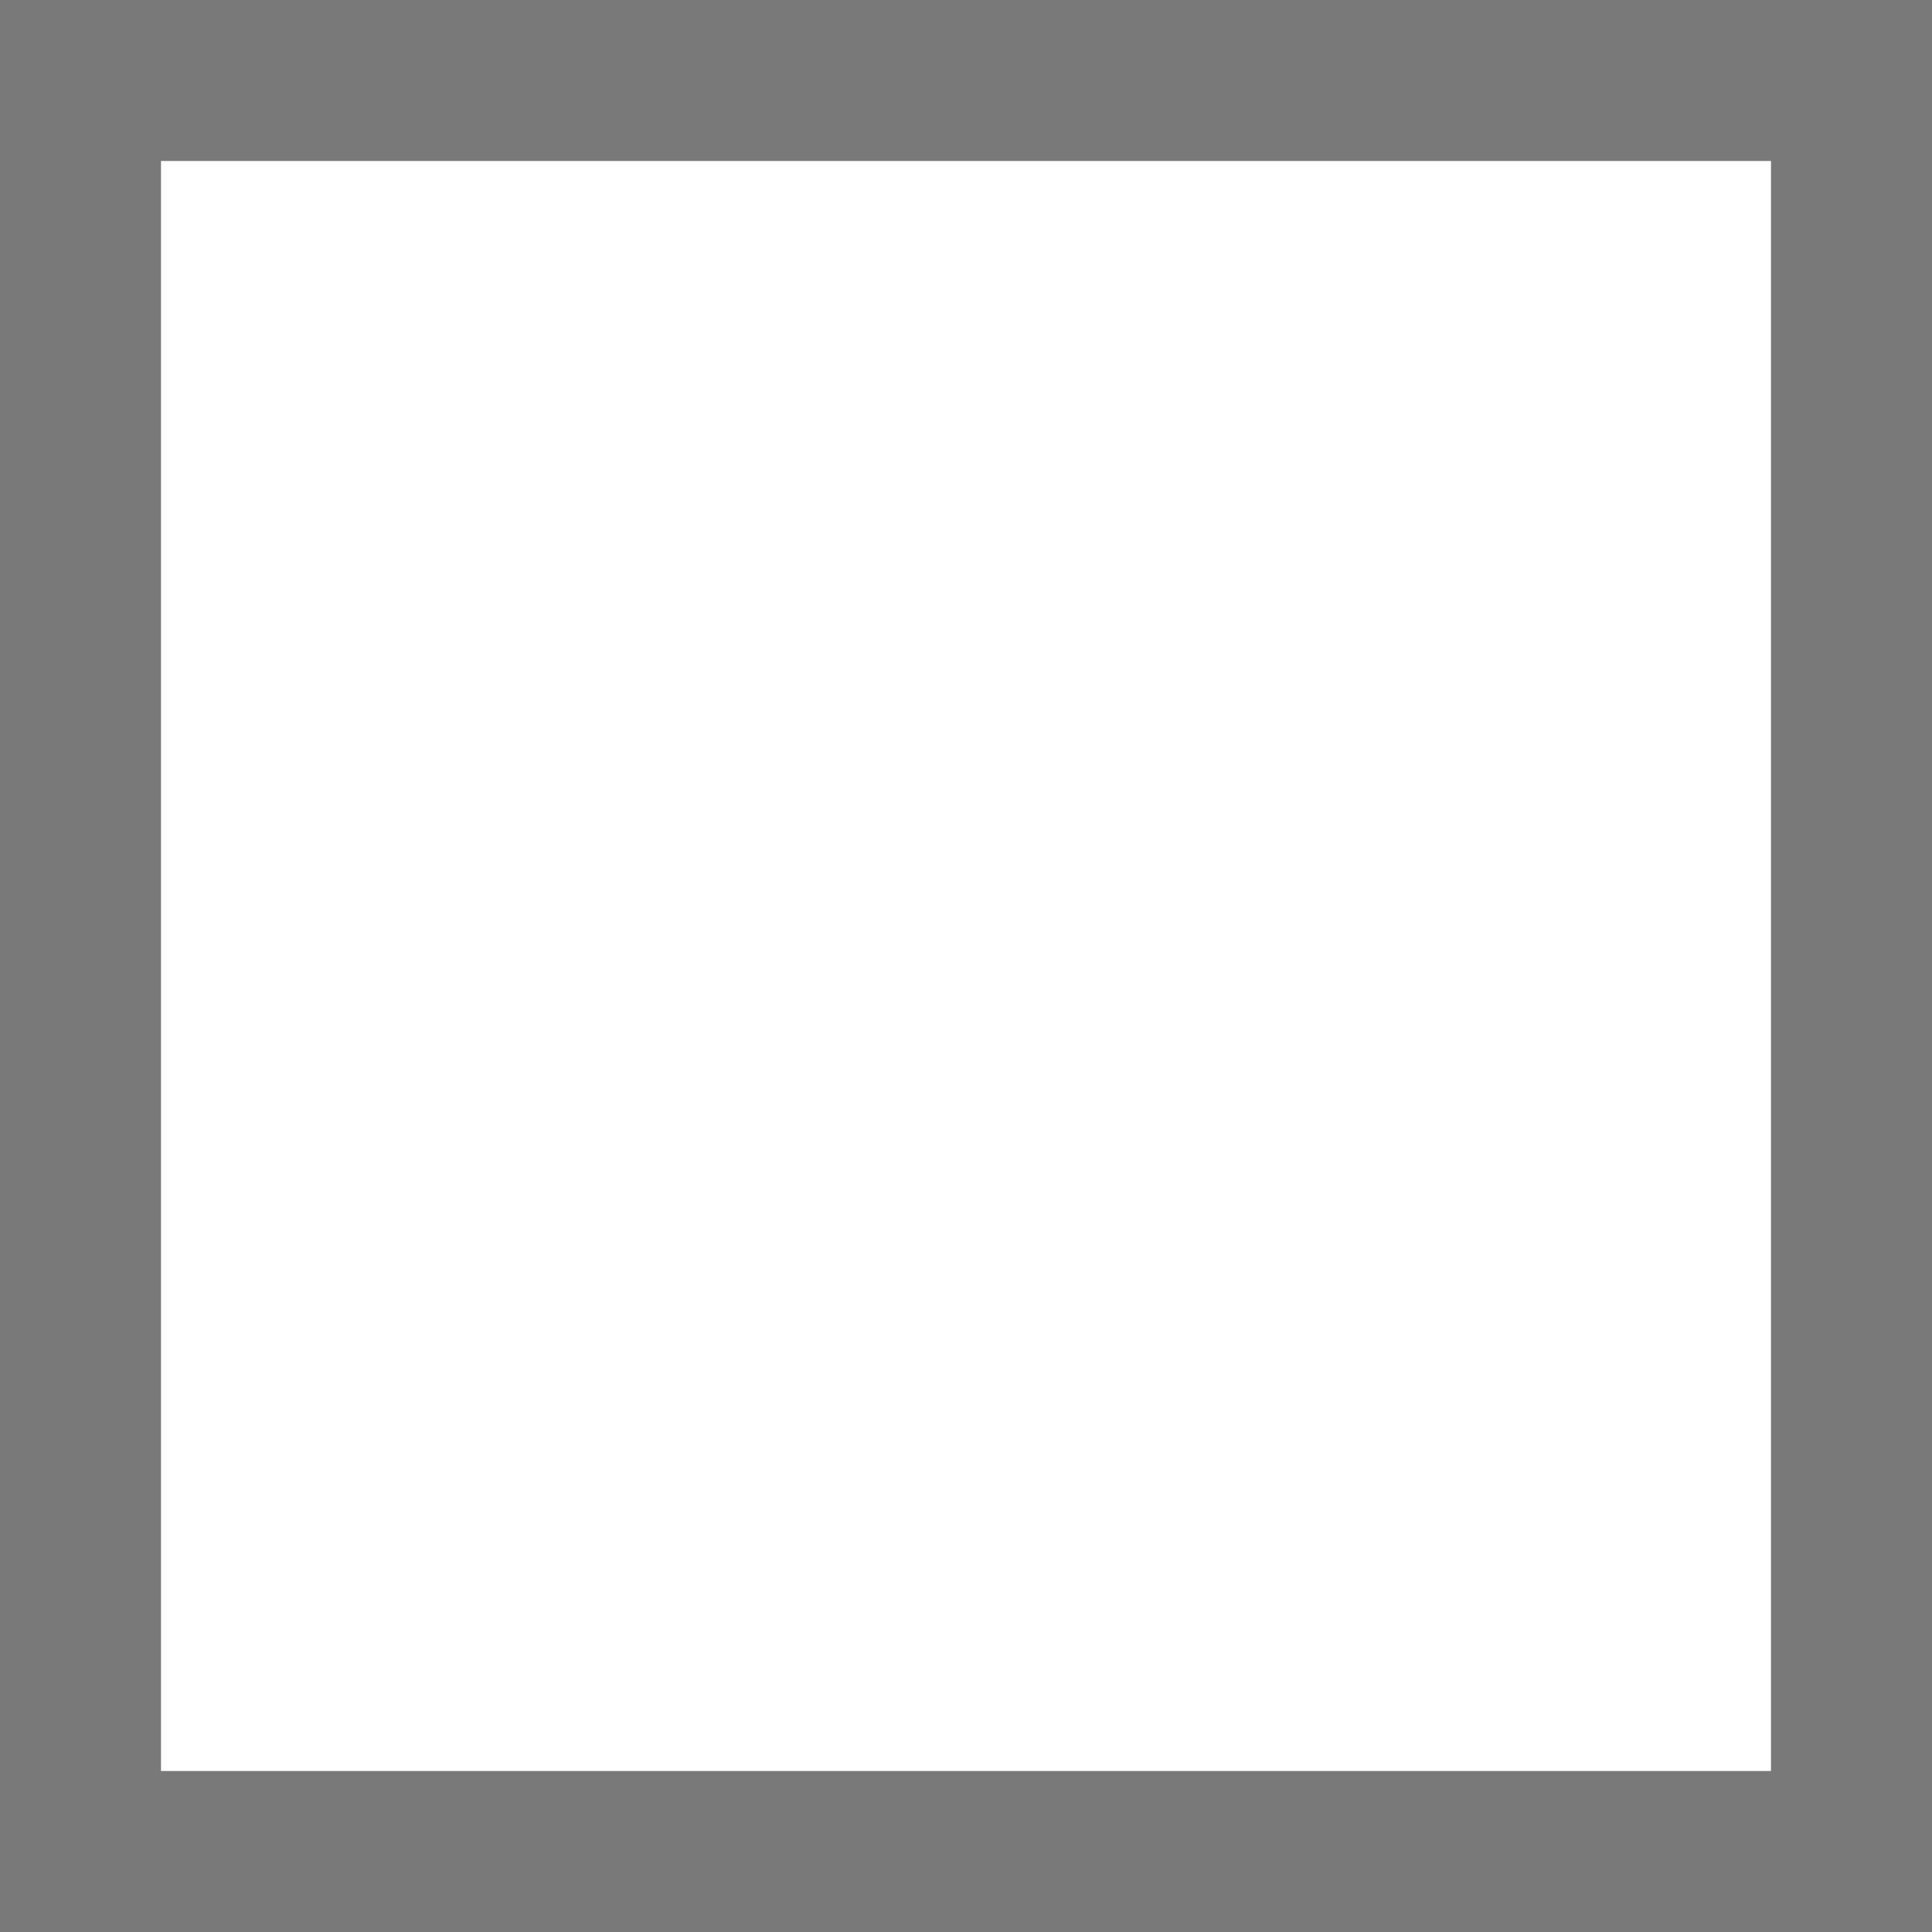
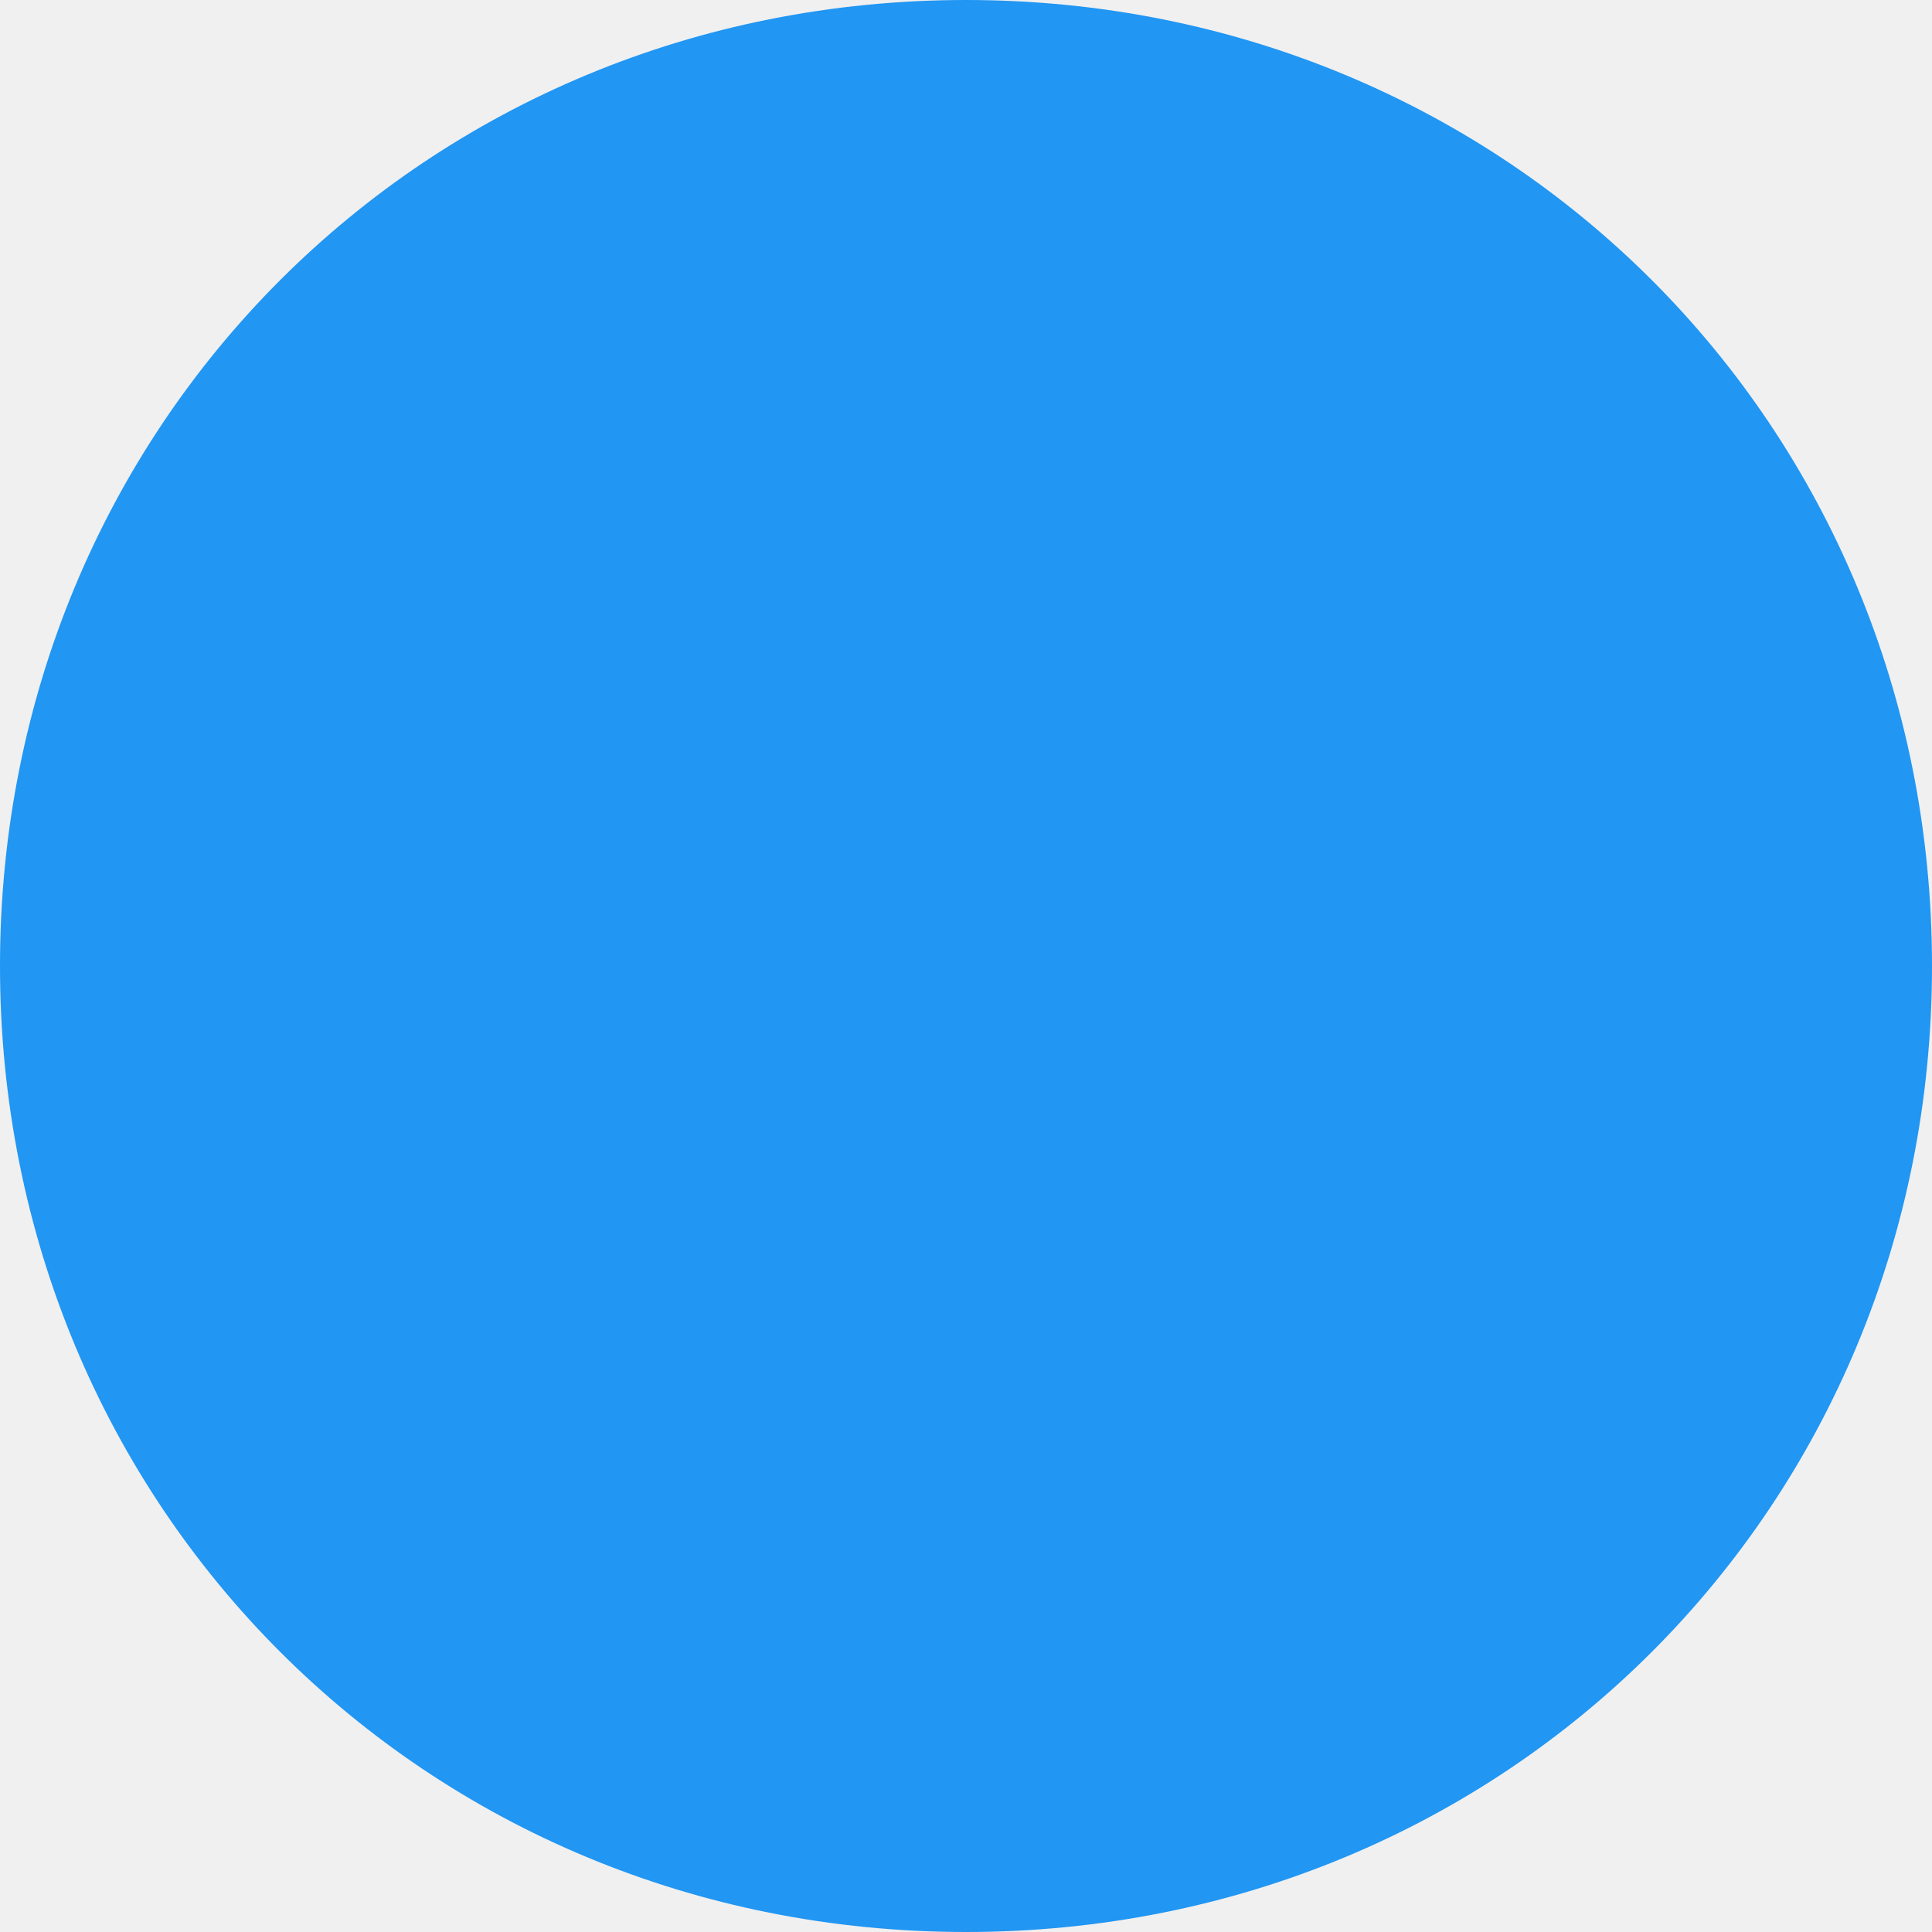
- <svg xmlns="http://www.w3.org/2000/svg" version="1.1" width="12px" height="12px" viewBox="107 1301  12 12">
-   <path d="M 107.5 1301.5  L 118.5 1301.5  L 118.5 1312.5  L 107.5 1312.5  L 107.5 1301.5  Z " fill-rule="nonzero" fill="#ffffff" stroke="none" />
-   <path d="M 107.5 1301.5  L 118.5 1301.5  L 118.5 1312.5  L 107.5 1312.5  L 107.5 1301.5  Z " stroke-width="1" stroke="#797979" fill="none" />
+ <svg xmlns="http://www.w3.org/2000/svg" version="1.1" width="25px" height="25px">
+   <g transform="matrix(1 0 0 1 -83 -76 )">
+     <path d="M 95.5 76  C 102.5 76  108 81.5  108 88.5  C 108 95.5  102.5 101  95.5 101  C 88.5 101  83 95.5  83 88.5  C 83 81.5  88.5 76  95.5 76  Z " fill-rule="nonzero" fill="#2196f3" stroke="none" />
+   </g>
</svg>
